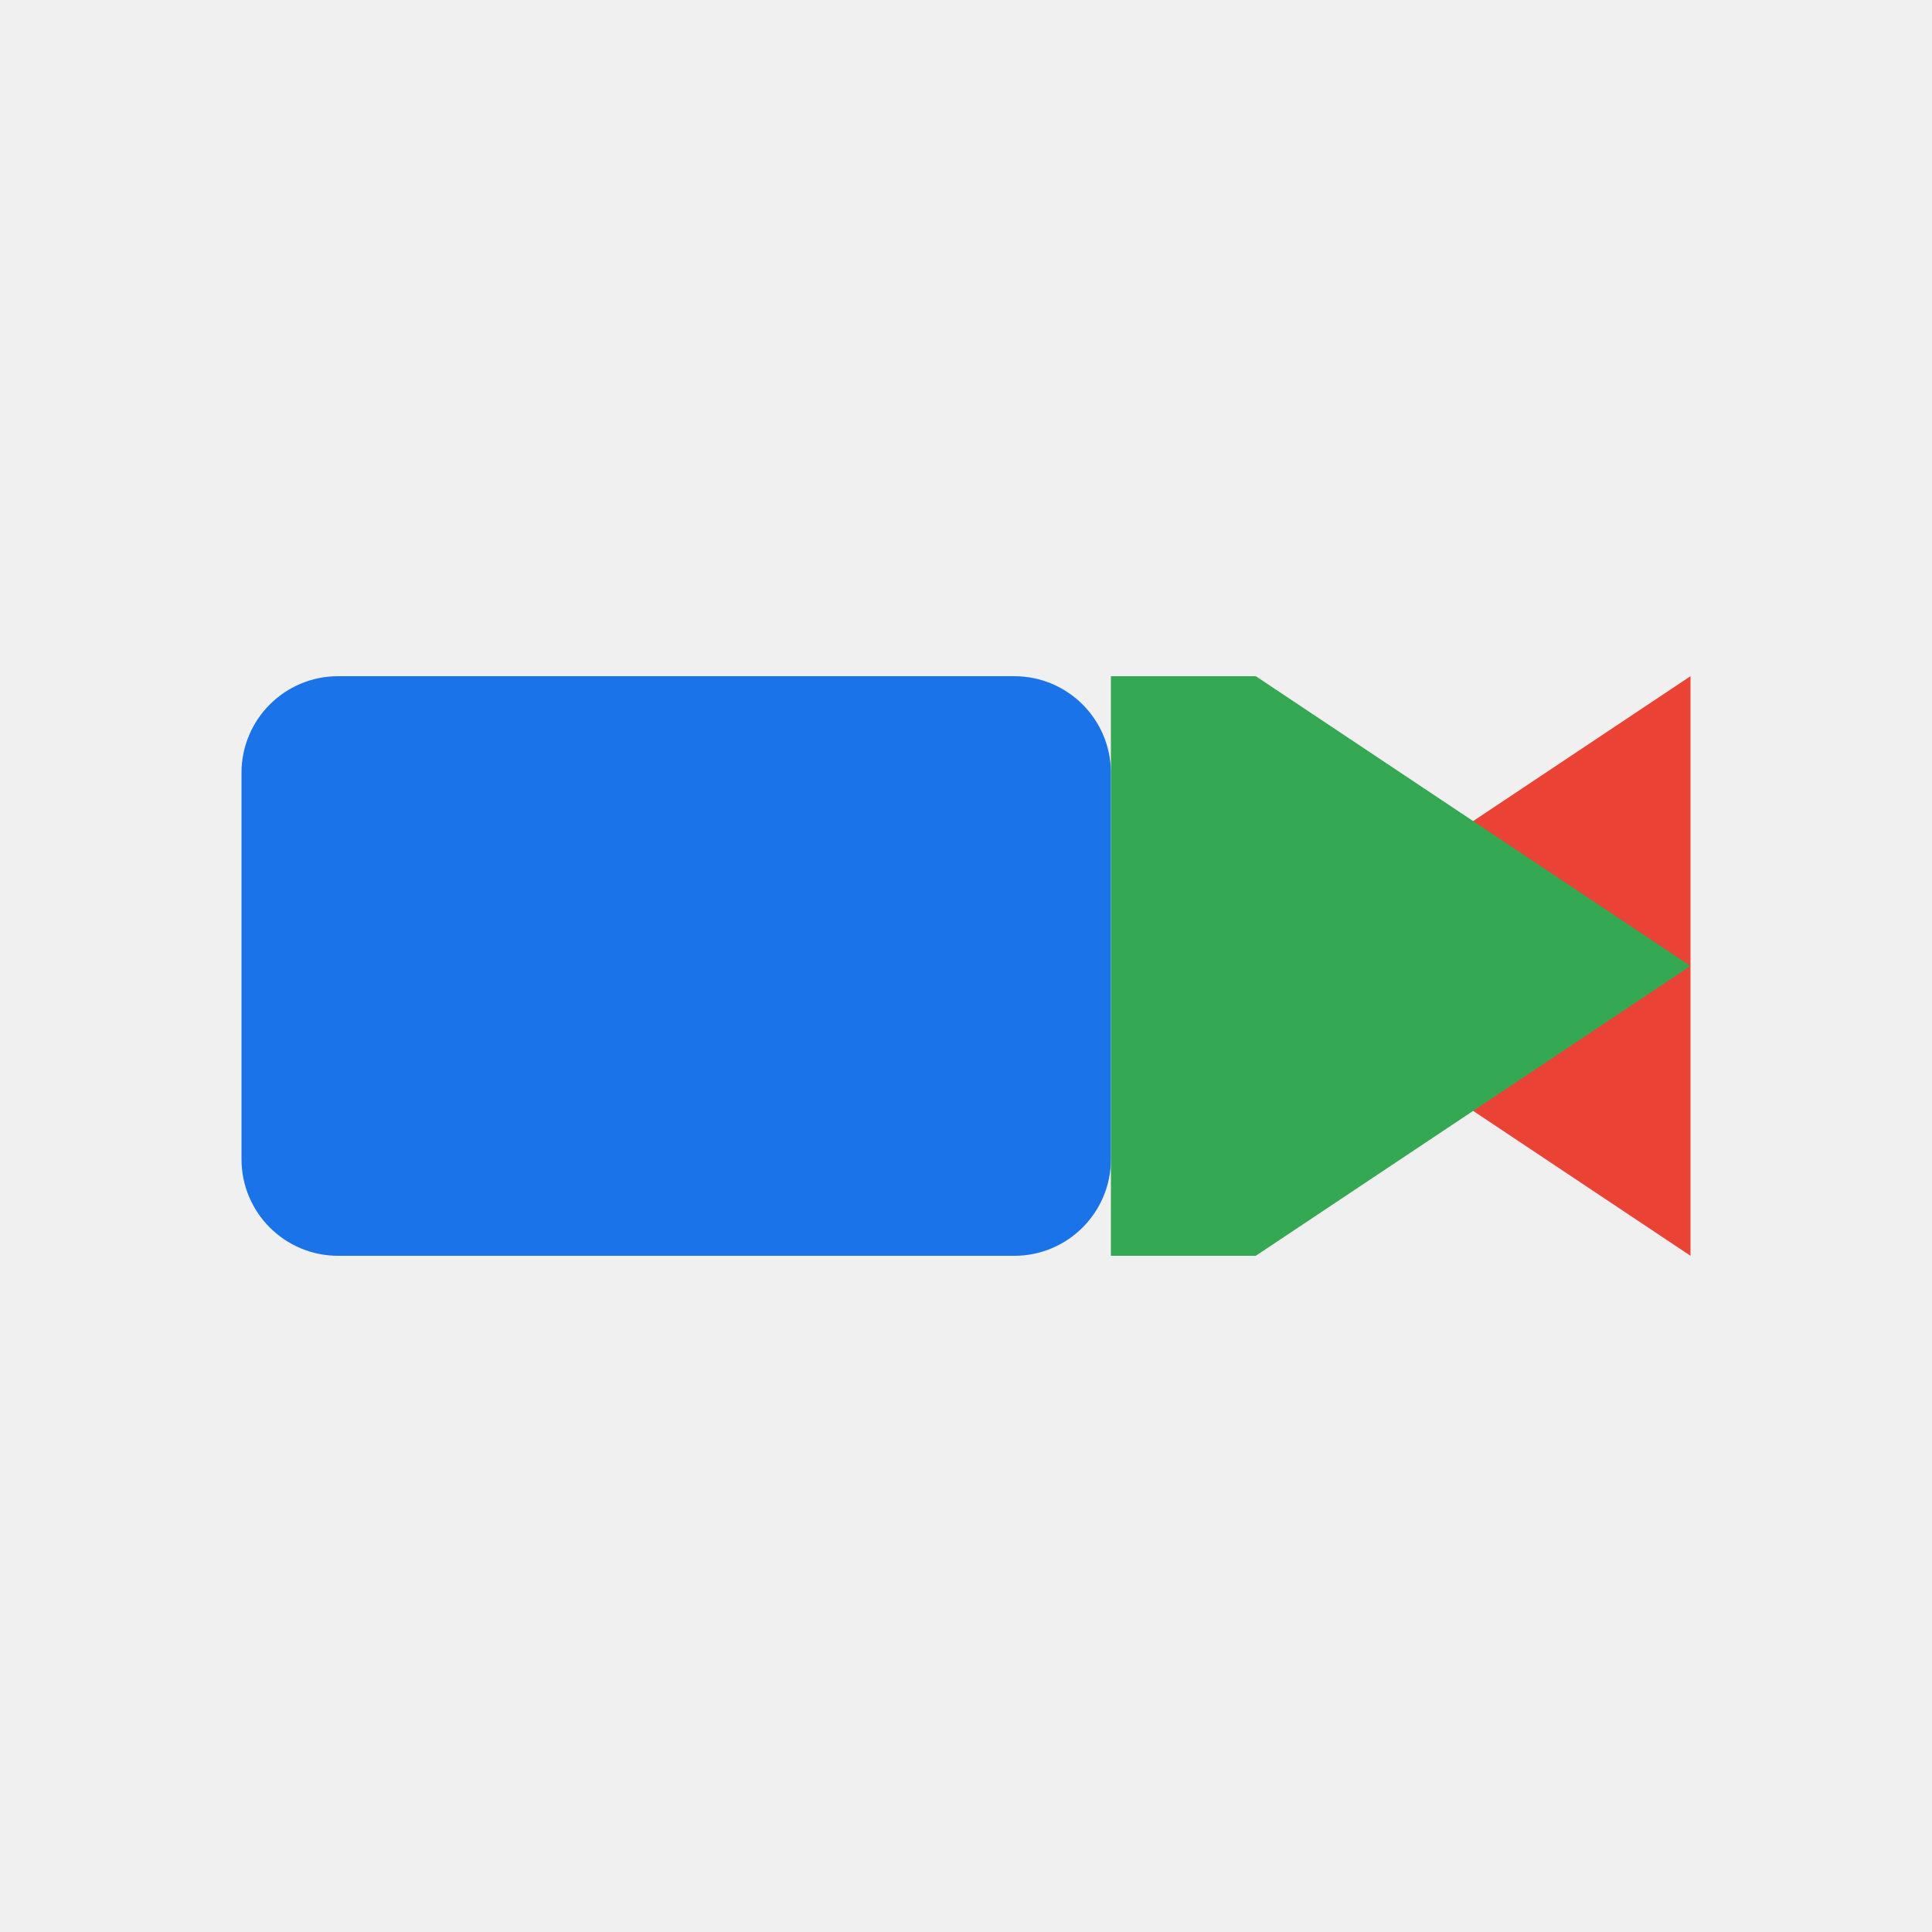
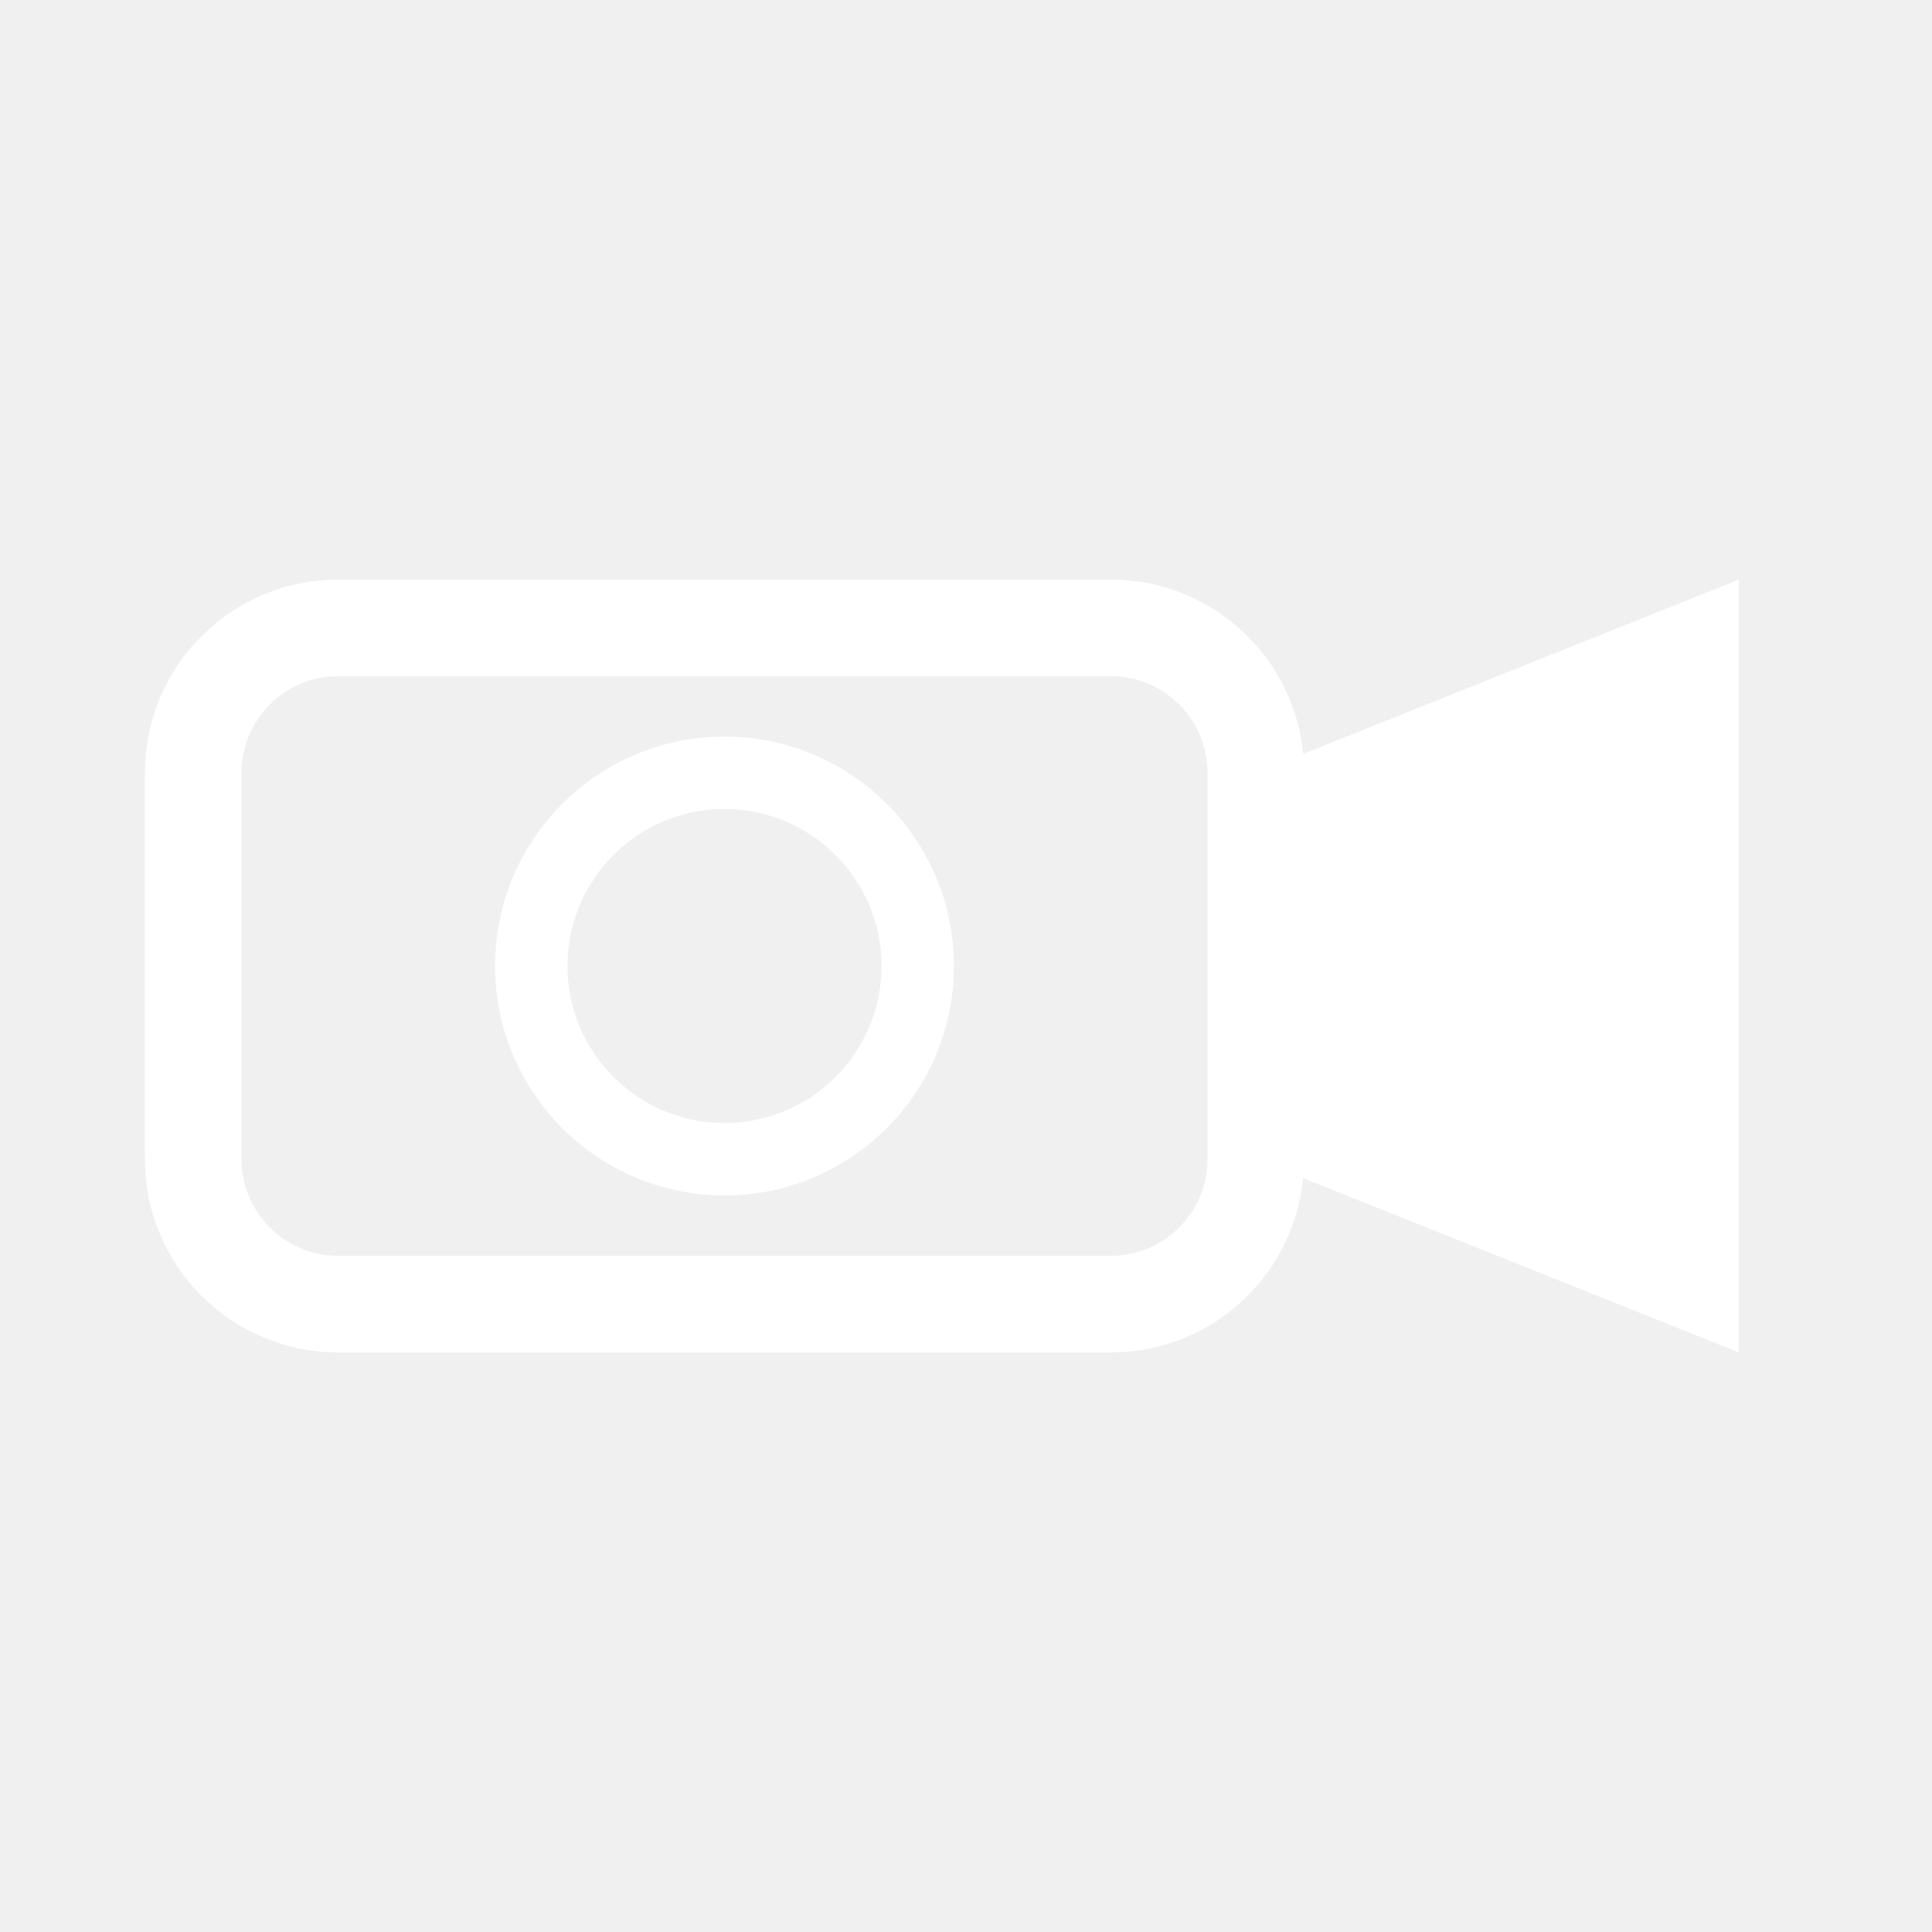
<svg xmlns="http://www.w3.org/2000/svg" viewBox="0 0 40 40">
-   <rect x="5" y="14" width="18" height="12" rx="2" fill="#1A73E8" />
-   <path fill="#EA4335" d="M35 14l-9 6 9 6V14z" />
-   <path fill="#34A853" d="M26 14h-3v12h3l9-6z" />
+   <rect x="4" y="13" width="22" height="14" rx="3" fill="none" stroke="#ffffff" stroke-width="2" />
+   <circle cx="15" cy="20" r="4" fill="none" stroke="#ffffff" stroke-width="1.5" />
+   <path d="M26 16 L36 12 L36 28 L26 24 Z" fill="#ffffff" />
</svg>
